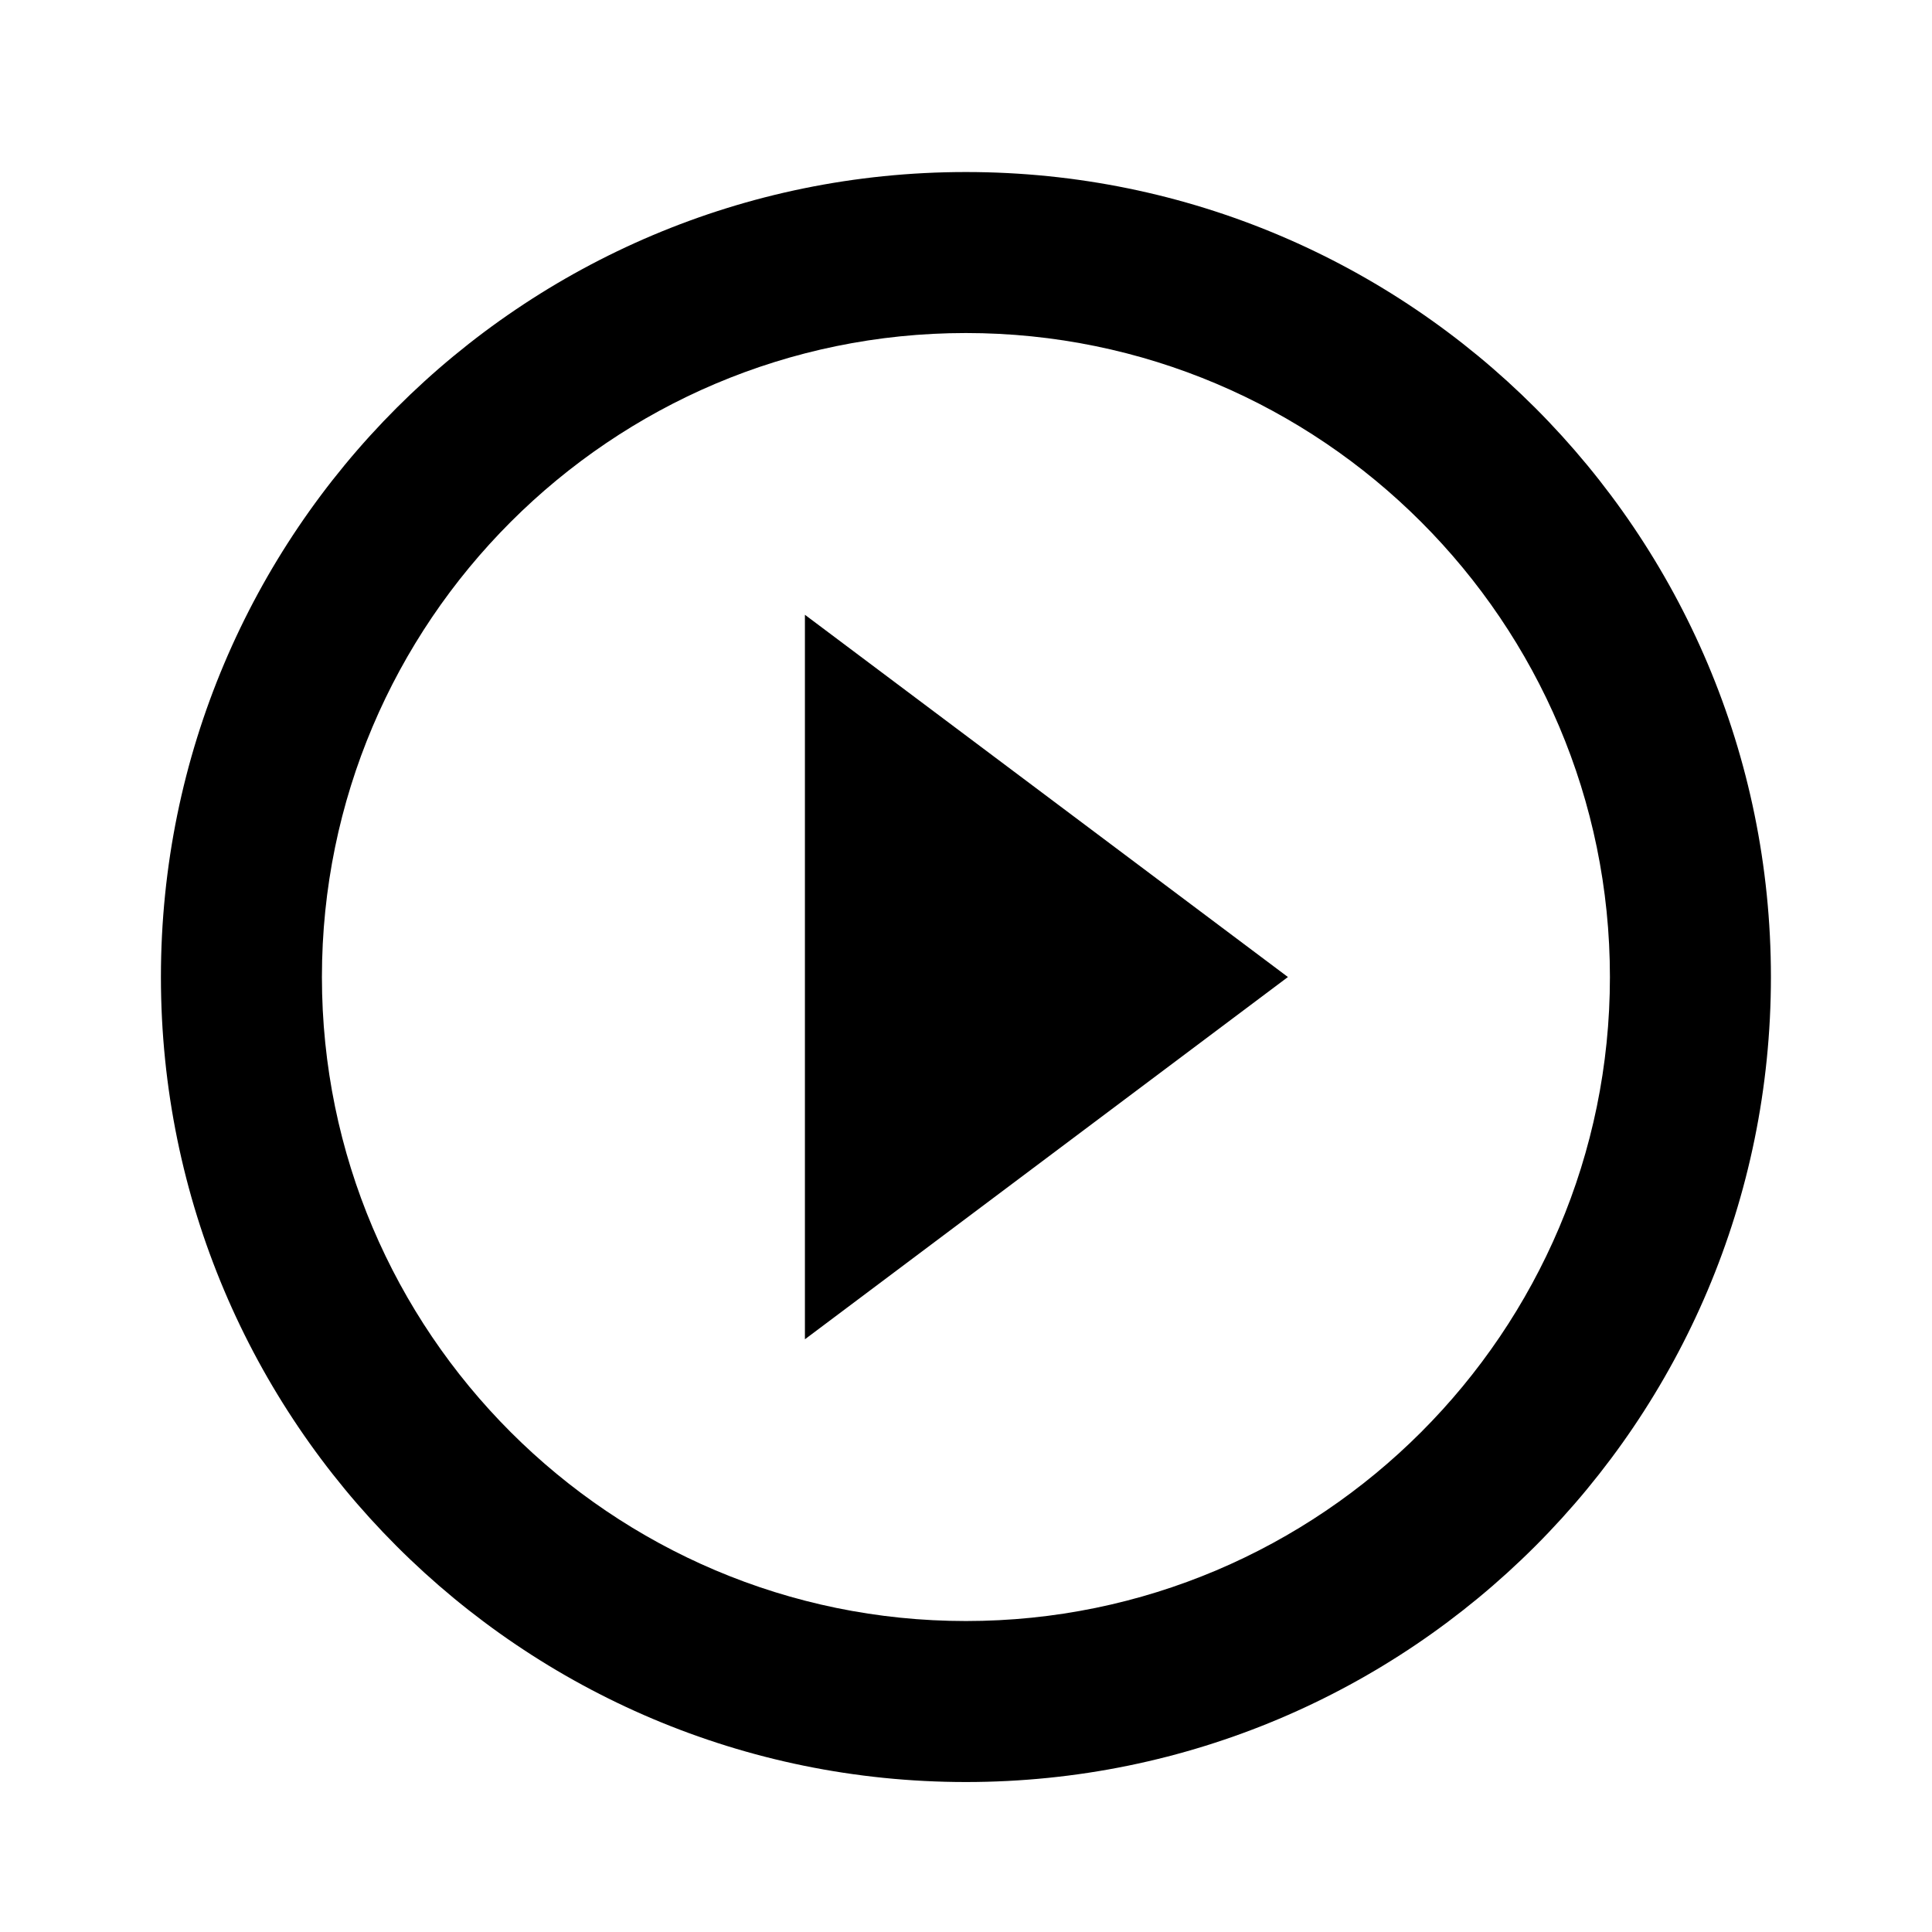
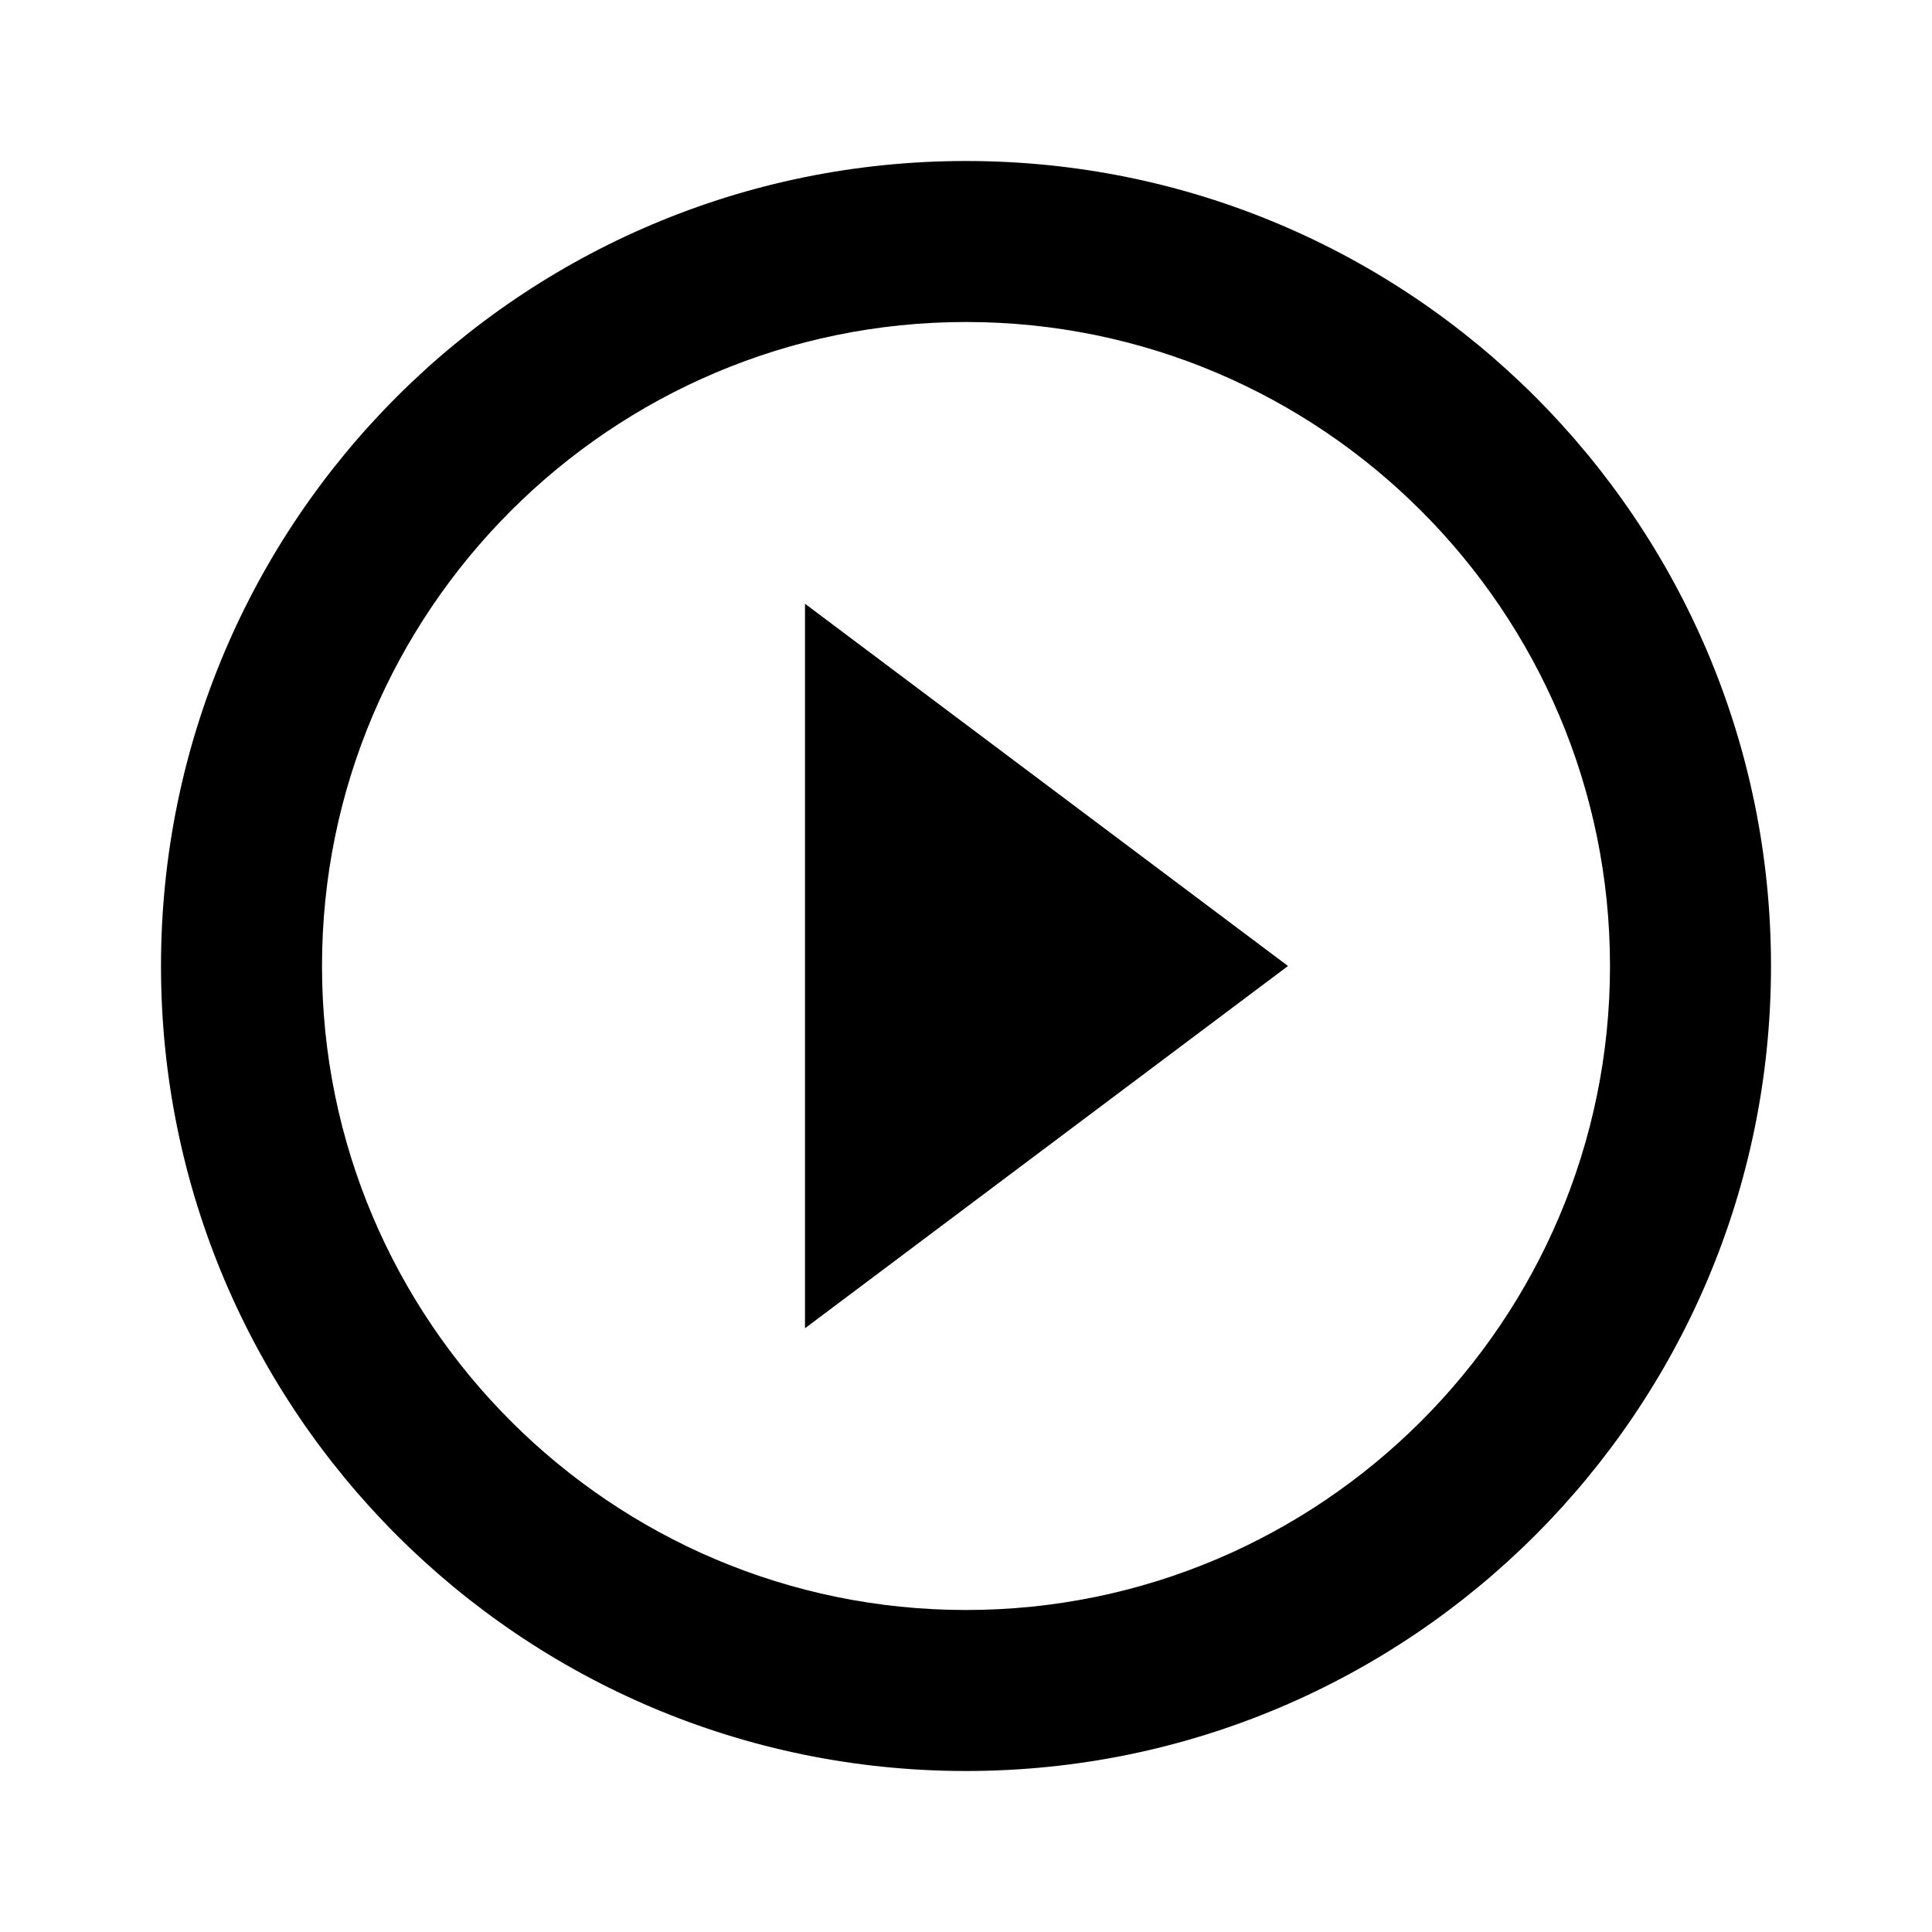
<svg xmlns="http://www.w3.org/2000/svg" version="1.1" baseProfile="full" width="24" height="24" viewBox="0 0 24.00 24.00" enable-background="new 0 0 24.00 24.00" xml:space="preserve">
-   <path fill="#000000" fill-opacity="1" stroke-width="0.2" stroke-linejoin="round" d="M 11.999,20.137C 7.588,20.137 3.999,16.548 3.999,12.137C 3.999,7.726 7.588,4.137 11.999,4.137C 16.41,4.137 19.999,7.726 19.999,12.137C 19.999,16.548 16.41,20.137 11.999,20.137 Z M 11.999,2.137C 6.476,2.137 1.999,6.614 1.999,12.137C 1.999,17.66 6.476,22.137 11.999,22.137C 17.522,22.137 21.999,17.66 21.999,12.137C 21.999,6.614 17.522,2.137 11.999,2.137 Z M 9.999,16.637L 15.999,12.137L 9.999,7.637L 9.999,16.637 Z " />
+   <path fill="#000000" fill-opacity="1" stroke-width="0.2" stroke-linejoin="round" d="M 12,20C 7.589,20 4,16.411 4,12C 4,7.589 7.589,4 12,4C 16.411,4 20,7.589 20,12C 20,16.411 16.411,20 12,20 Z M 12,2C 6.477,2 2,6.477 2,12C 2,17.523 6.477,22 12,22C 17.523,22 22,17.523 22,12C 22,6.477 17.523,2 12,2 Z M 10,16.5L 16,12L 10,7.5L 10,16.5 Z " />
</svg>
